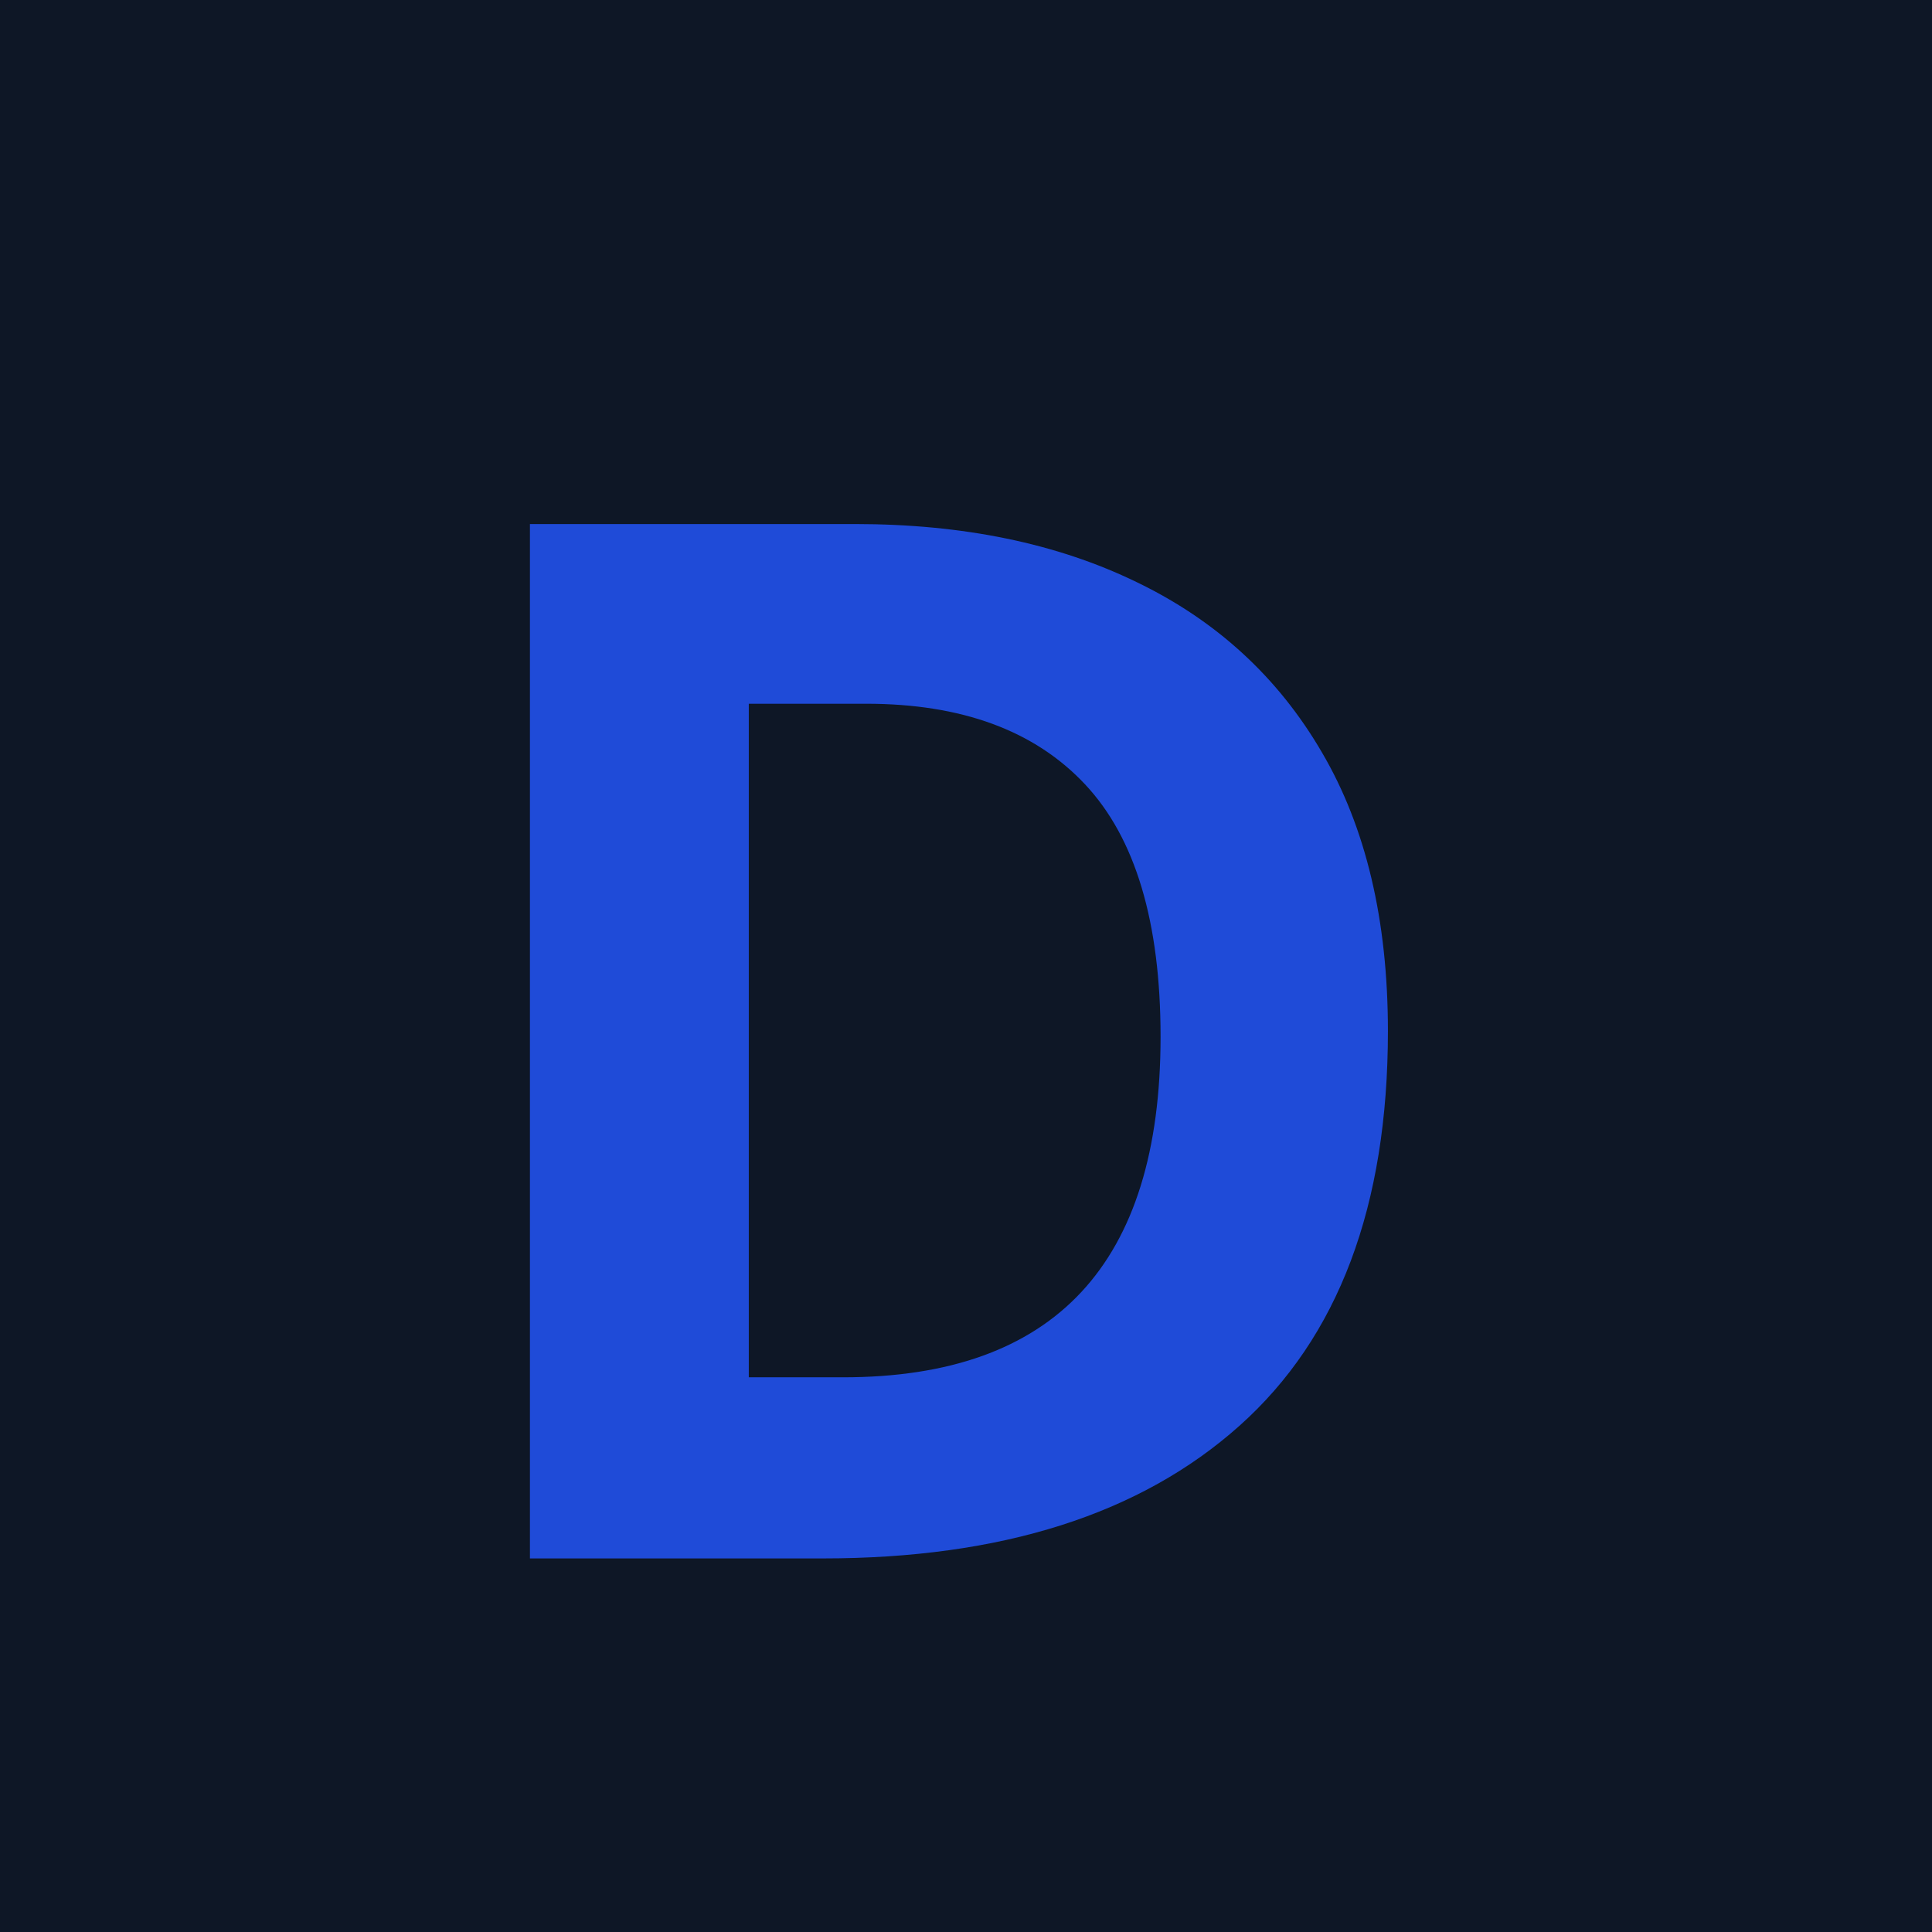
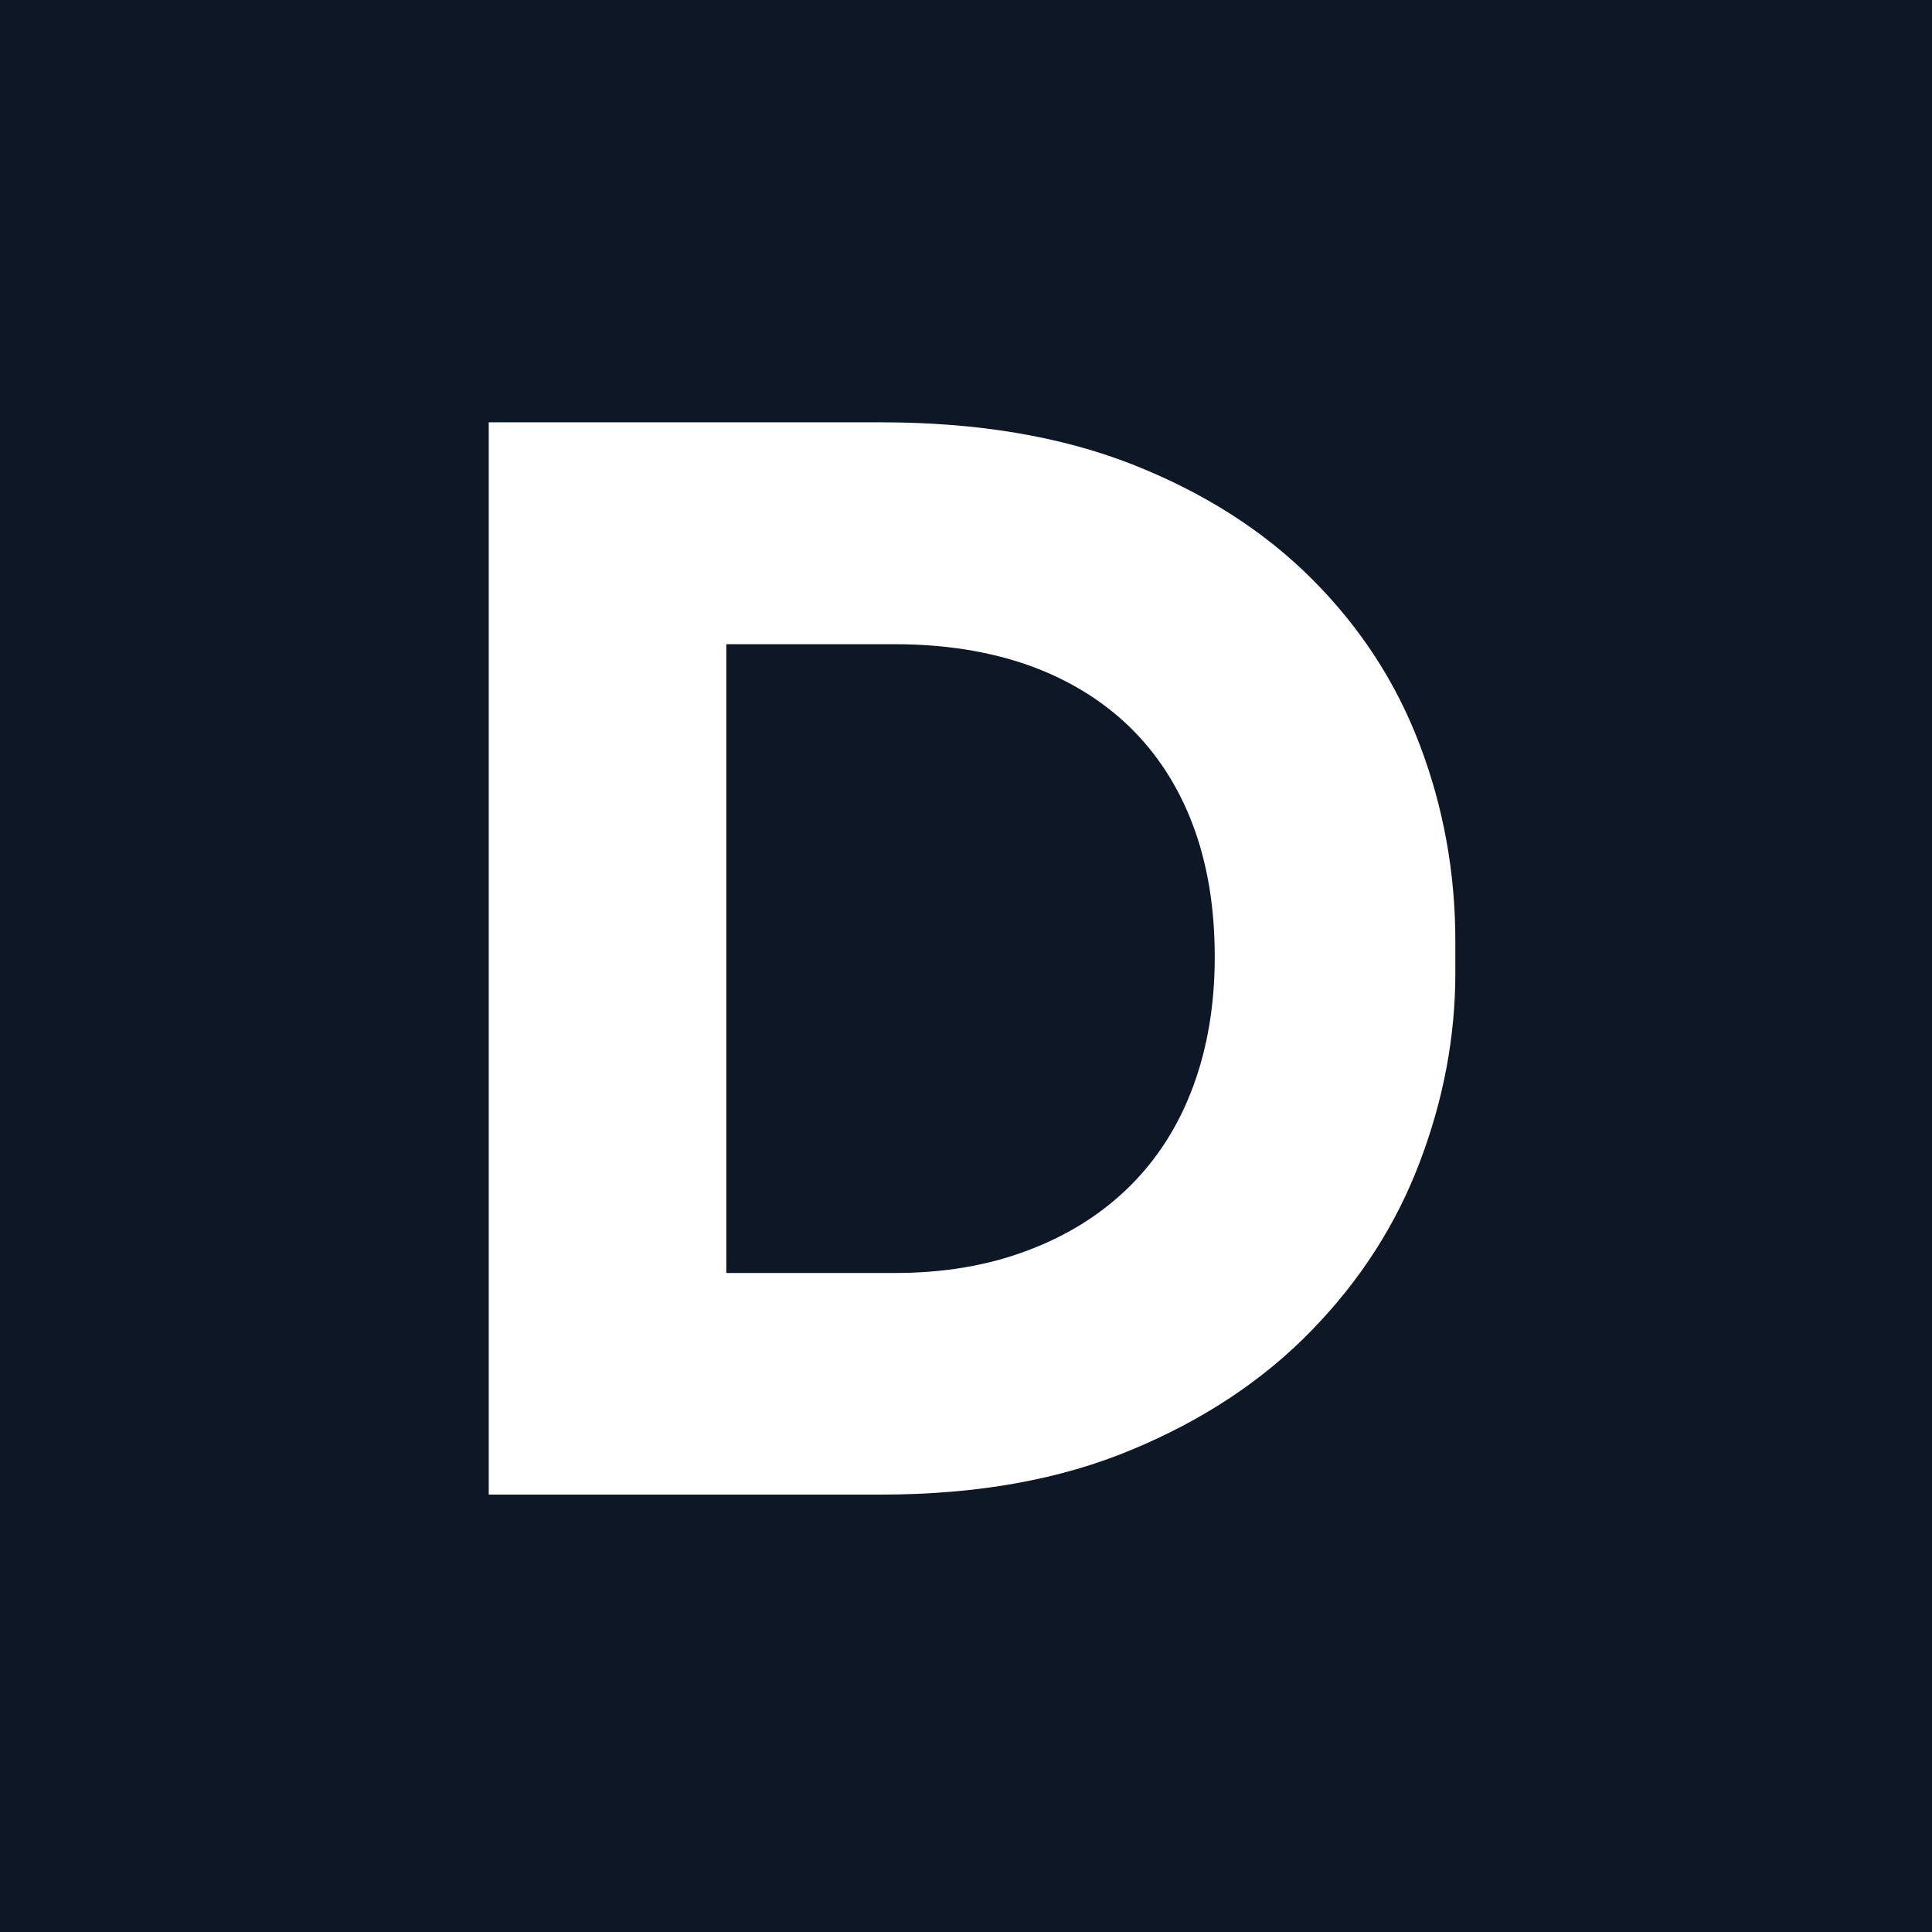
<svg xmlns="http://www.w3.org/2000/svg" viewBox="0 0 64 64" role="img">
  <rect width="64" height="64" fill="#0e1726" />
-   <text x="31" y="33" text-anchor="middle" dominant-baseline="central" font-family="Sora" font-size="48" font-weight="700" fill="#1f4bd8">D</text>
+   <path fill="#ffffff" d="M23.10 49.51L23.10 42.17L29.63 42.17Q32.08 42.17 34.05 41.42Q36.02 40.68 37.41 39.31Q38.80 37.94 39.52 36.00Q40.24 34.06 40.24 31.70Q40.24 29.26 39.52 27.34Q38.80 25.42 37.41 24.07Q36.02 22.73 34.05 22.03Q32.08 21.34 29.63 21.34L23.10 21.34L23.10 13.99L29.20 13.99Q33.95 13.99 37.50 15.38Q41.06 16.78 43.46 19.18Q45.86 21.58 47.03 24.67Q48.21 27.77 48.21 31.18L48.21 32.23Q48.21 35.40 47.03 38.50Q45.86 41.59 43.46 44.06Q41.06 46.54 37.50 48.02Q33.95 49.51 29.20 49.51ZM16.19 49.51L16.19 13.99L24.06 13.99L24.06 49.51Z" />
</svg>
